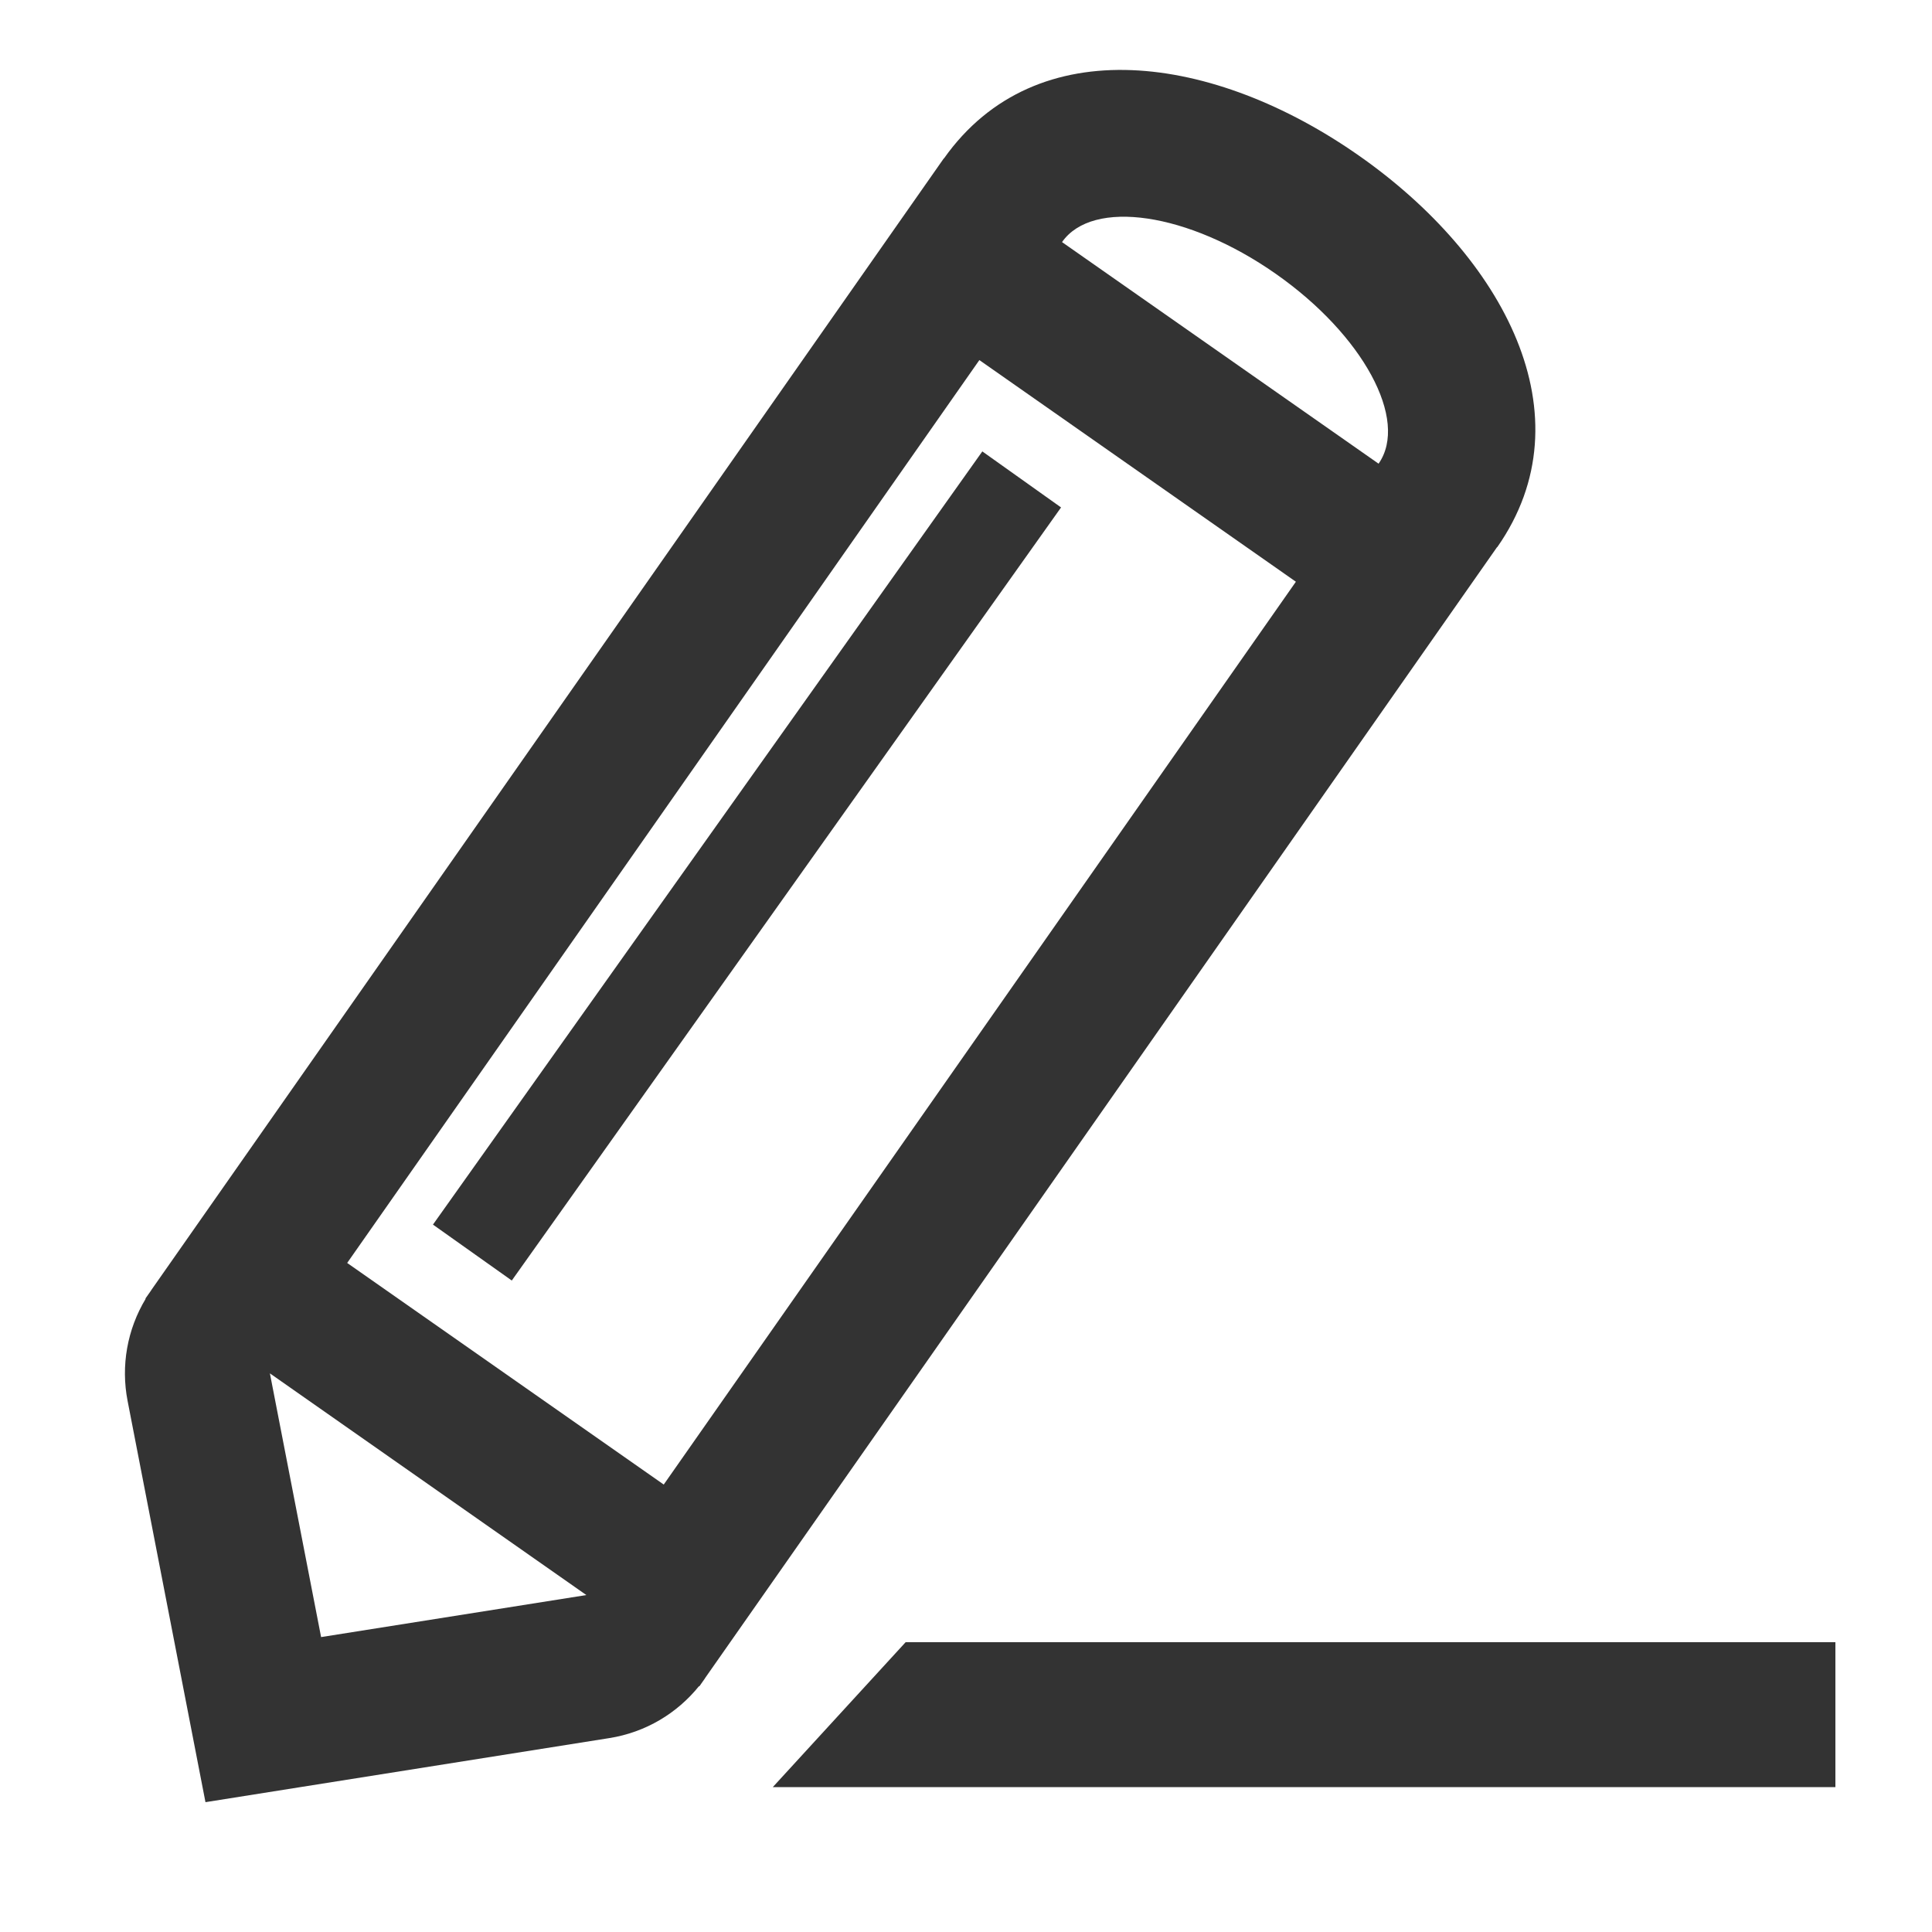
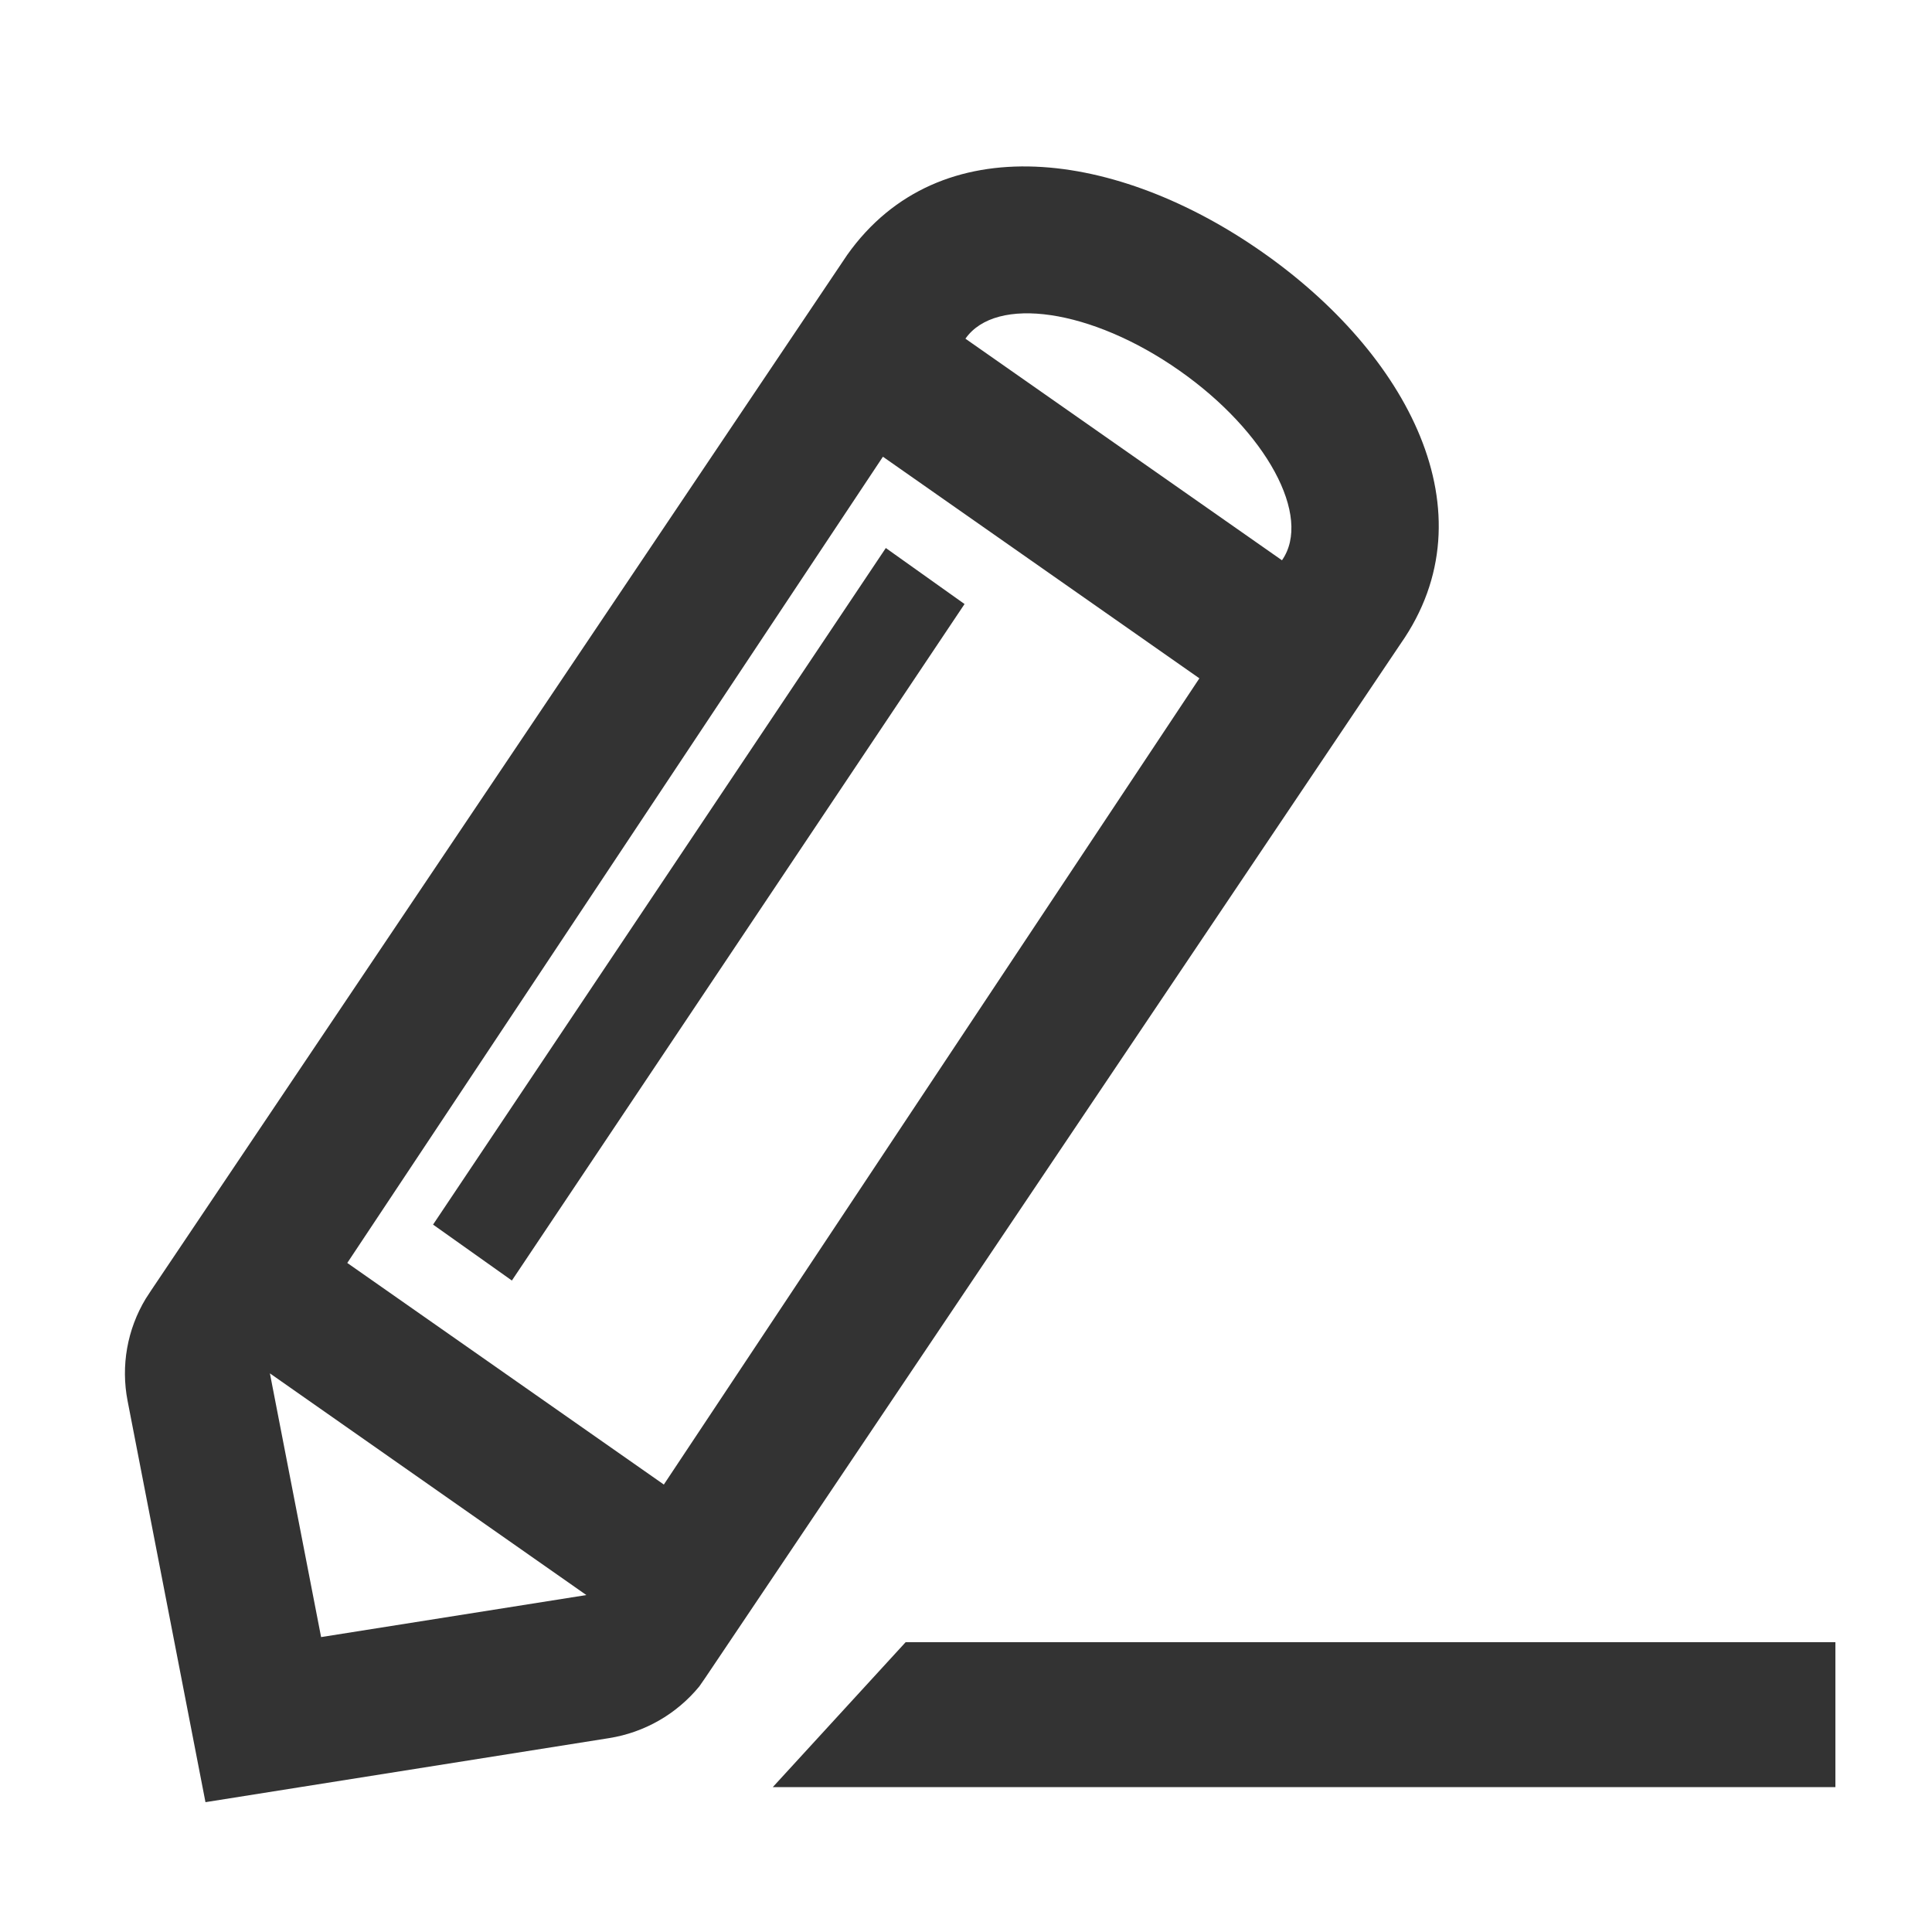
<svg xmlns="http://www.w3.org/2000/svg" width="20" height="20" viewBox="0 0 20 20">
-   <path d="M15.498 5.663L7.3 17.37l-.002.004-.059.084-.003-.003c-.225.279-.55.478-.93.538l-4.179.663-.806-4.153a1.494 1.494 0 0 1 .187-1.058l-.003-.002.059-.084.002-.004L9.77 1.64h.002c.956-1.351 2.801-1.076 4.294-.03 1.497 1.047 2.387 2.693 1.433 4.055l-.001-.001zm-5.36-1.935l-6.544 9.346 3.277 2.294 6.544-9.346-3.276-2.294zM6.07 16.512l-3.276-2.295.53 2.73 2.746-.435zm4.924-14.006L14.271 4.8c.316-.452-.16-1.333-1.065-1.966-.905-.634-1.895-.78-2.212-.328zm-.825 2.167l.815.58-5.686 8.003-.816-.579 5.687-8.004zM8 18.5L9.375 17H19v1.5H8z" fill="#333" fill-rule="nonzero" />
+   <path d="M7.3 17.37l-.061.088a1.516 1.516 0 0 1-.934.535l-4.178.663-.806-4.153a1.494 1.494 0 0 1 .187-1.058l.056-.086L8.77 2.639c.958-1.351 2.803-1.076 4.296-.03 1.497 1.047 2.387 2.693 1.433 4.055L7.3 17.37zM9.14 4.728l-5.545 8.346 3.277 2.294 5.544-8.346L9.14 4.728zM6.07 16.512l-3.276-2.295.53 2.73 2.746-.435zM9.994 3.506L13.271 5.8c.316-.452-.16-1.333-1.065-1.966-.905-.634-1.895-.78-2.212-.328zM9.17 5.673l.815.58-4.686 7.003-.816-.579L9.17 5.673zM8 18.5L9.375 17H19v1.5H8z" fill="#333" fill-rule="nonzero" />
</svg>
